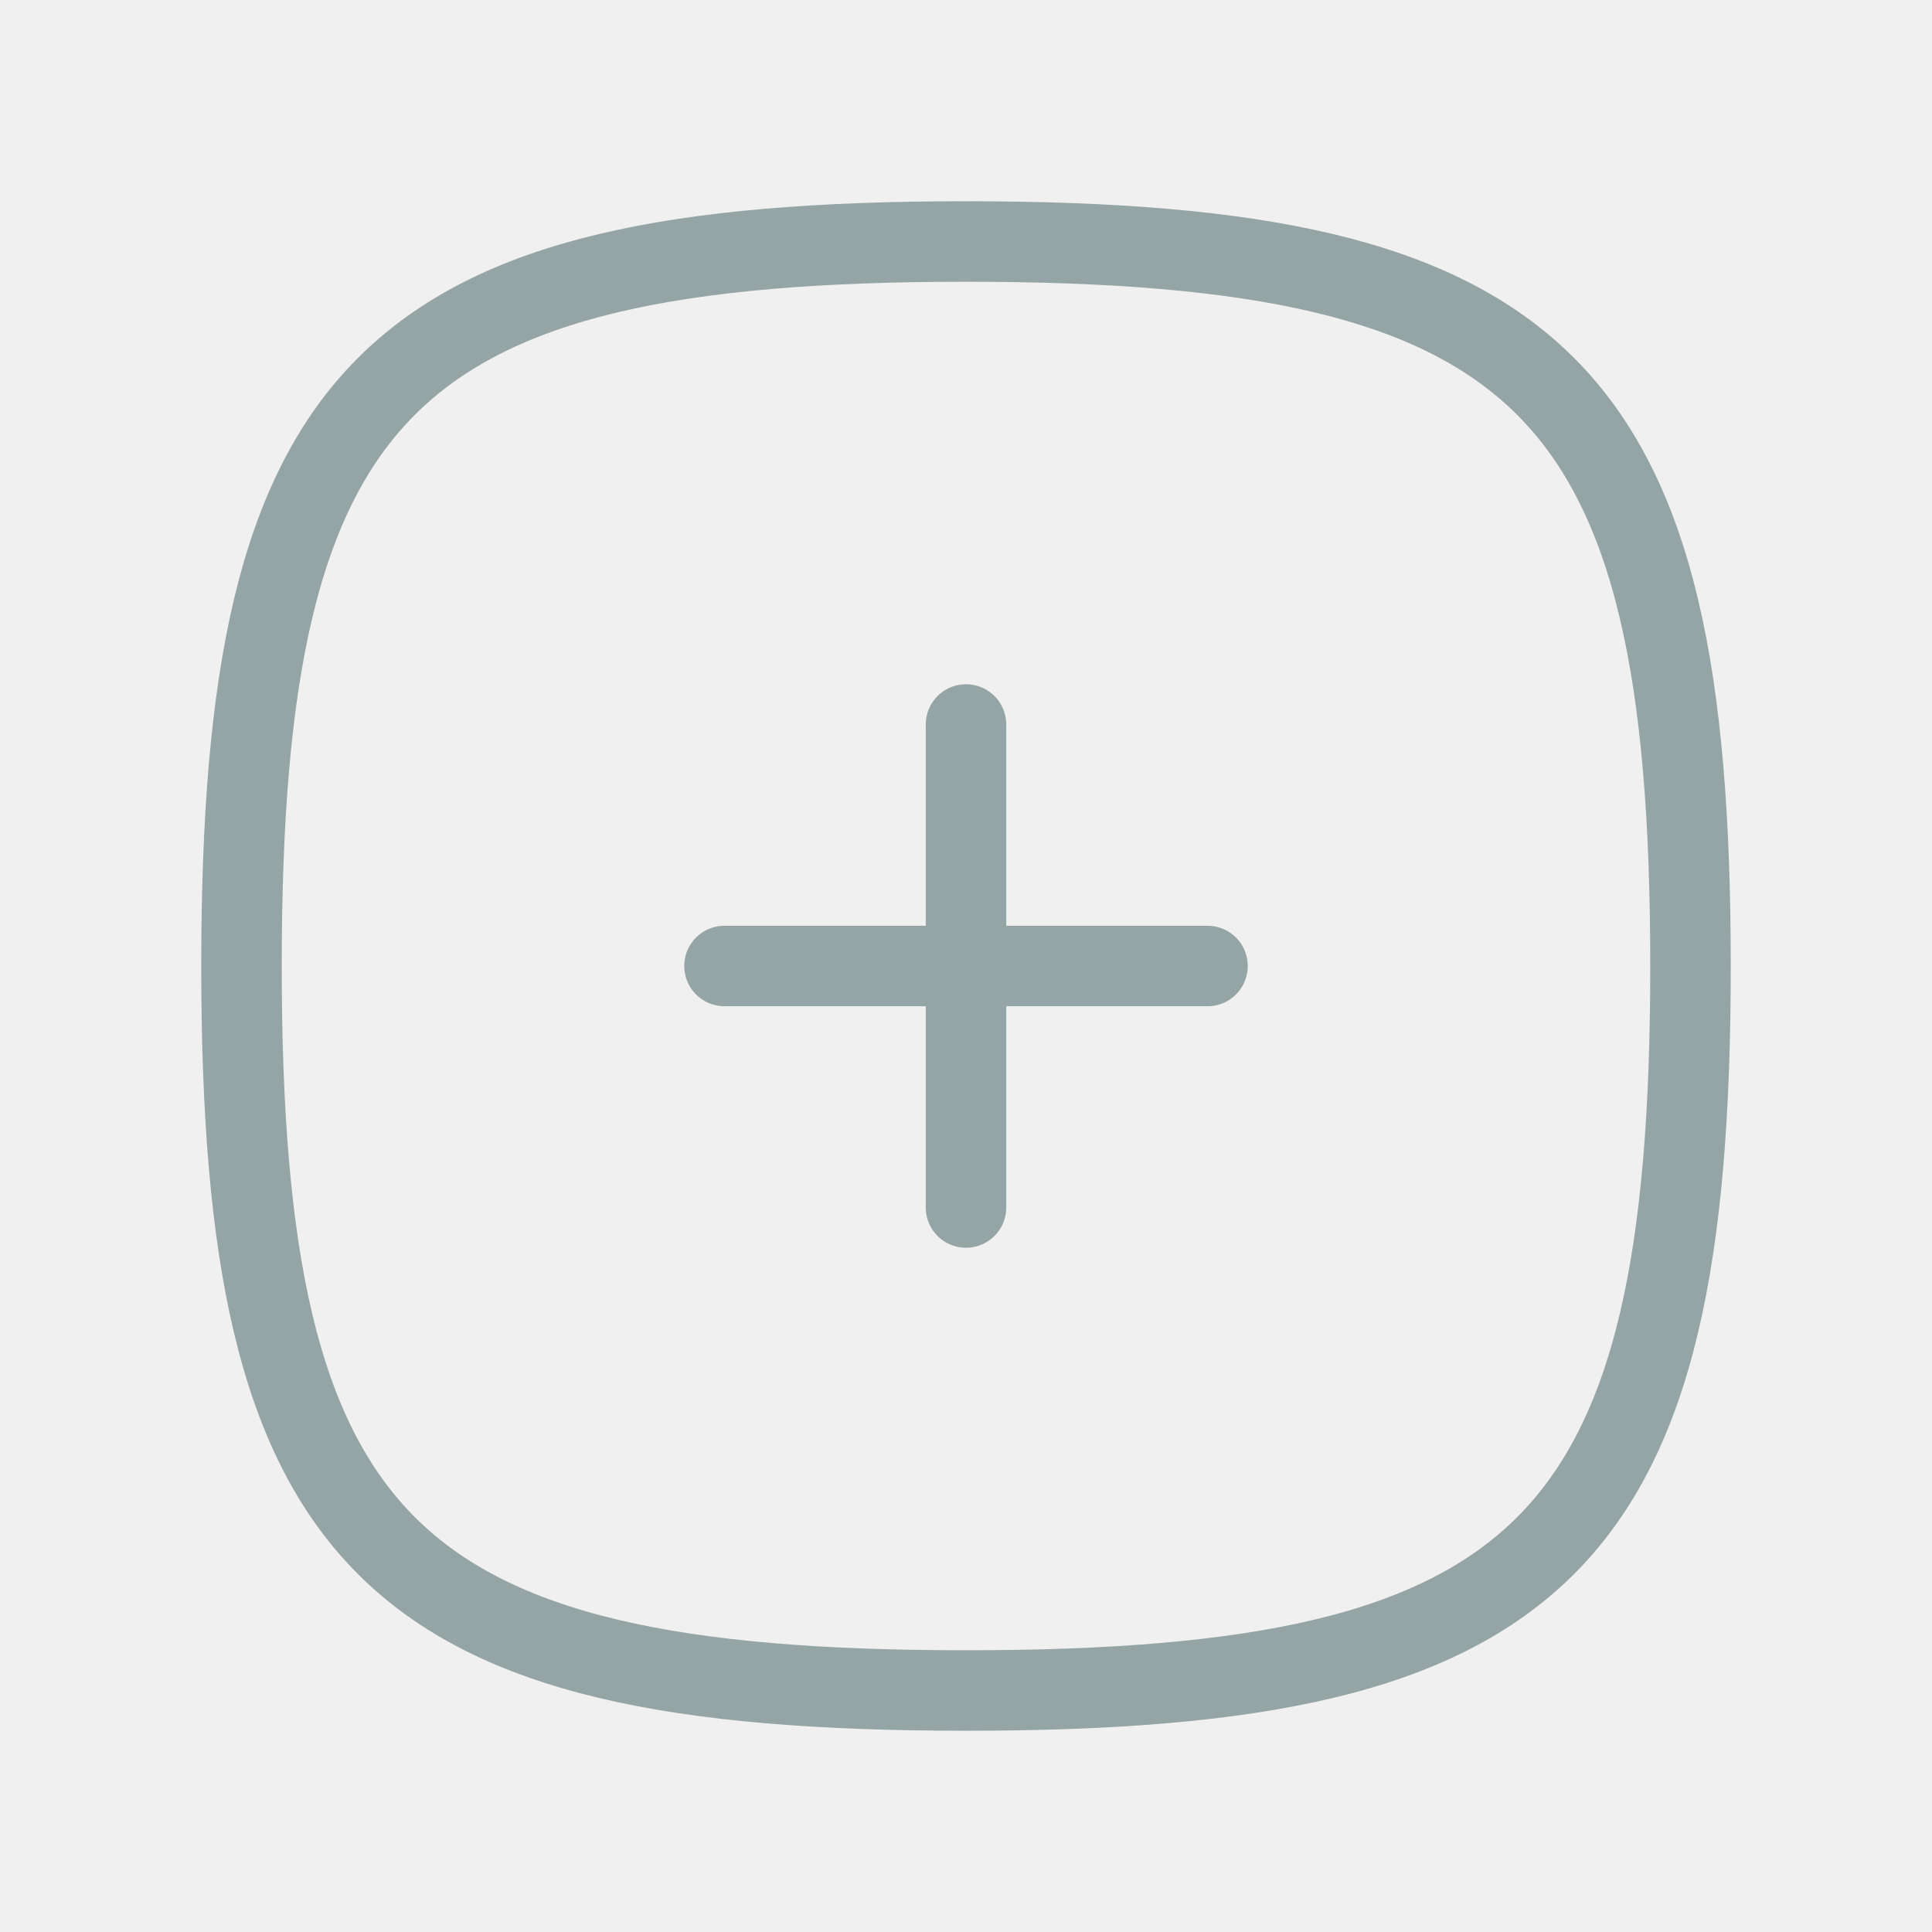
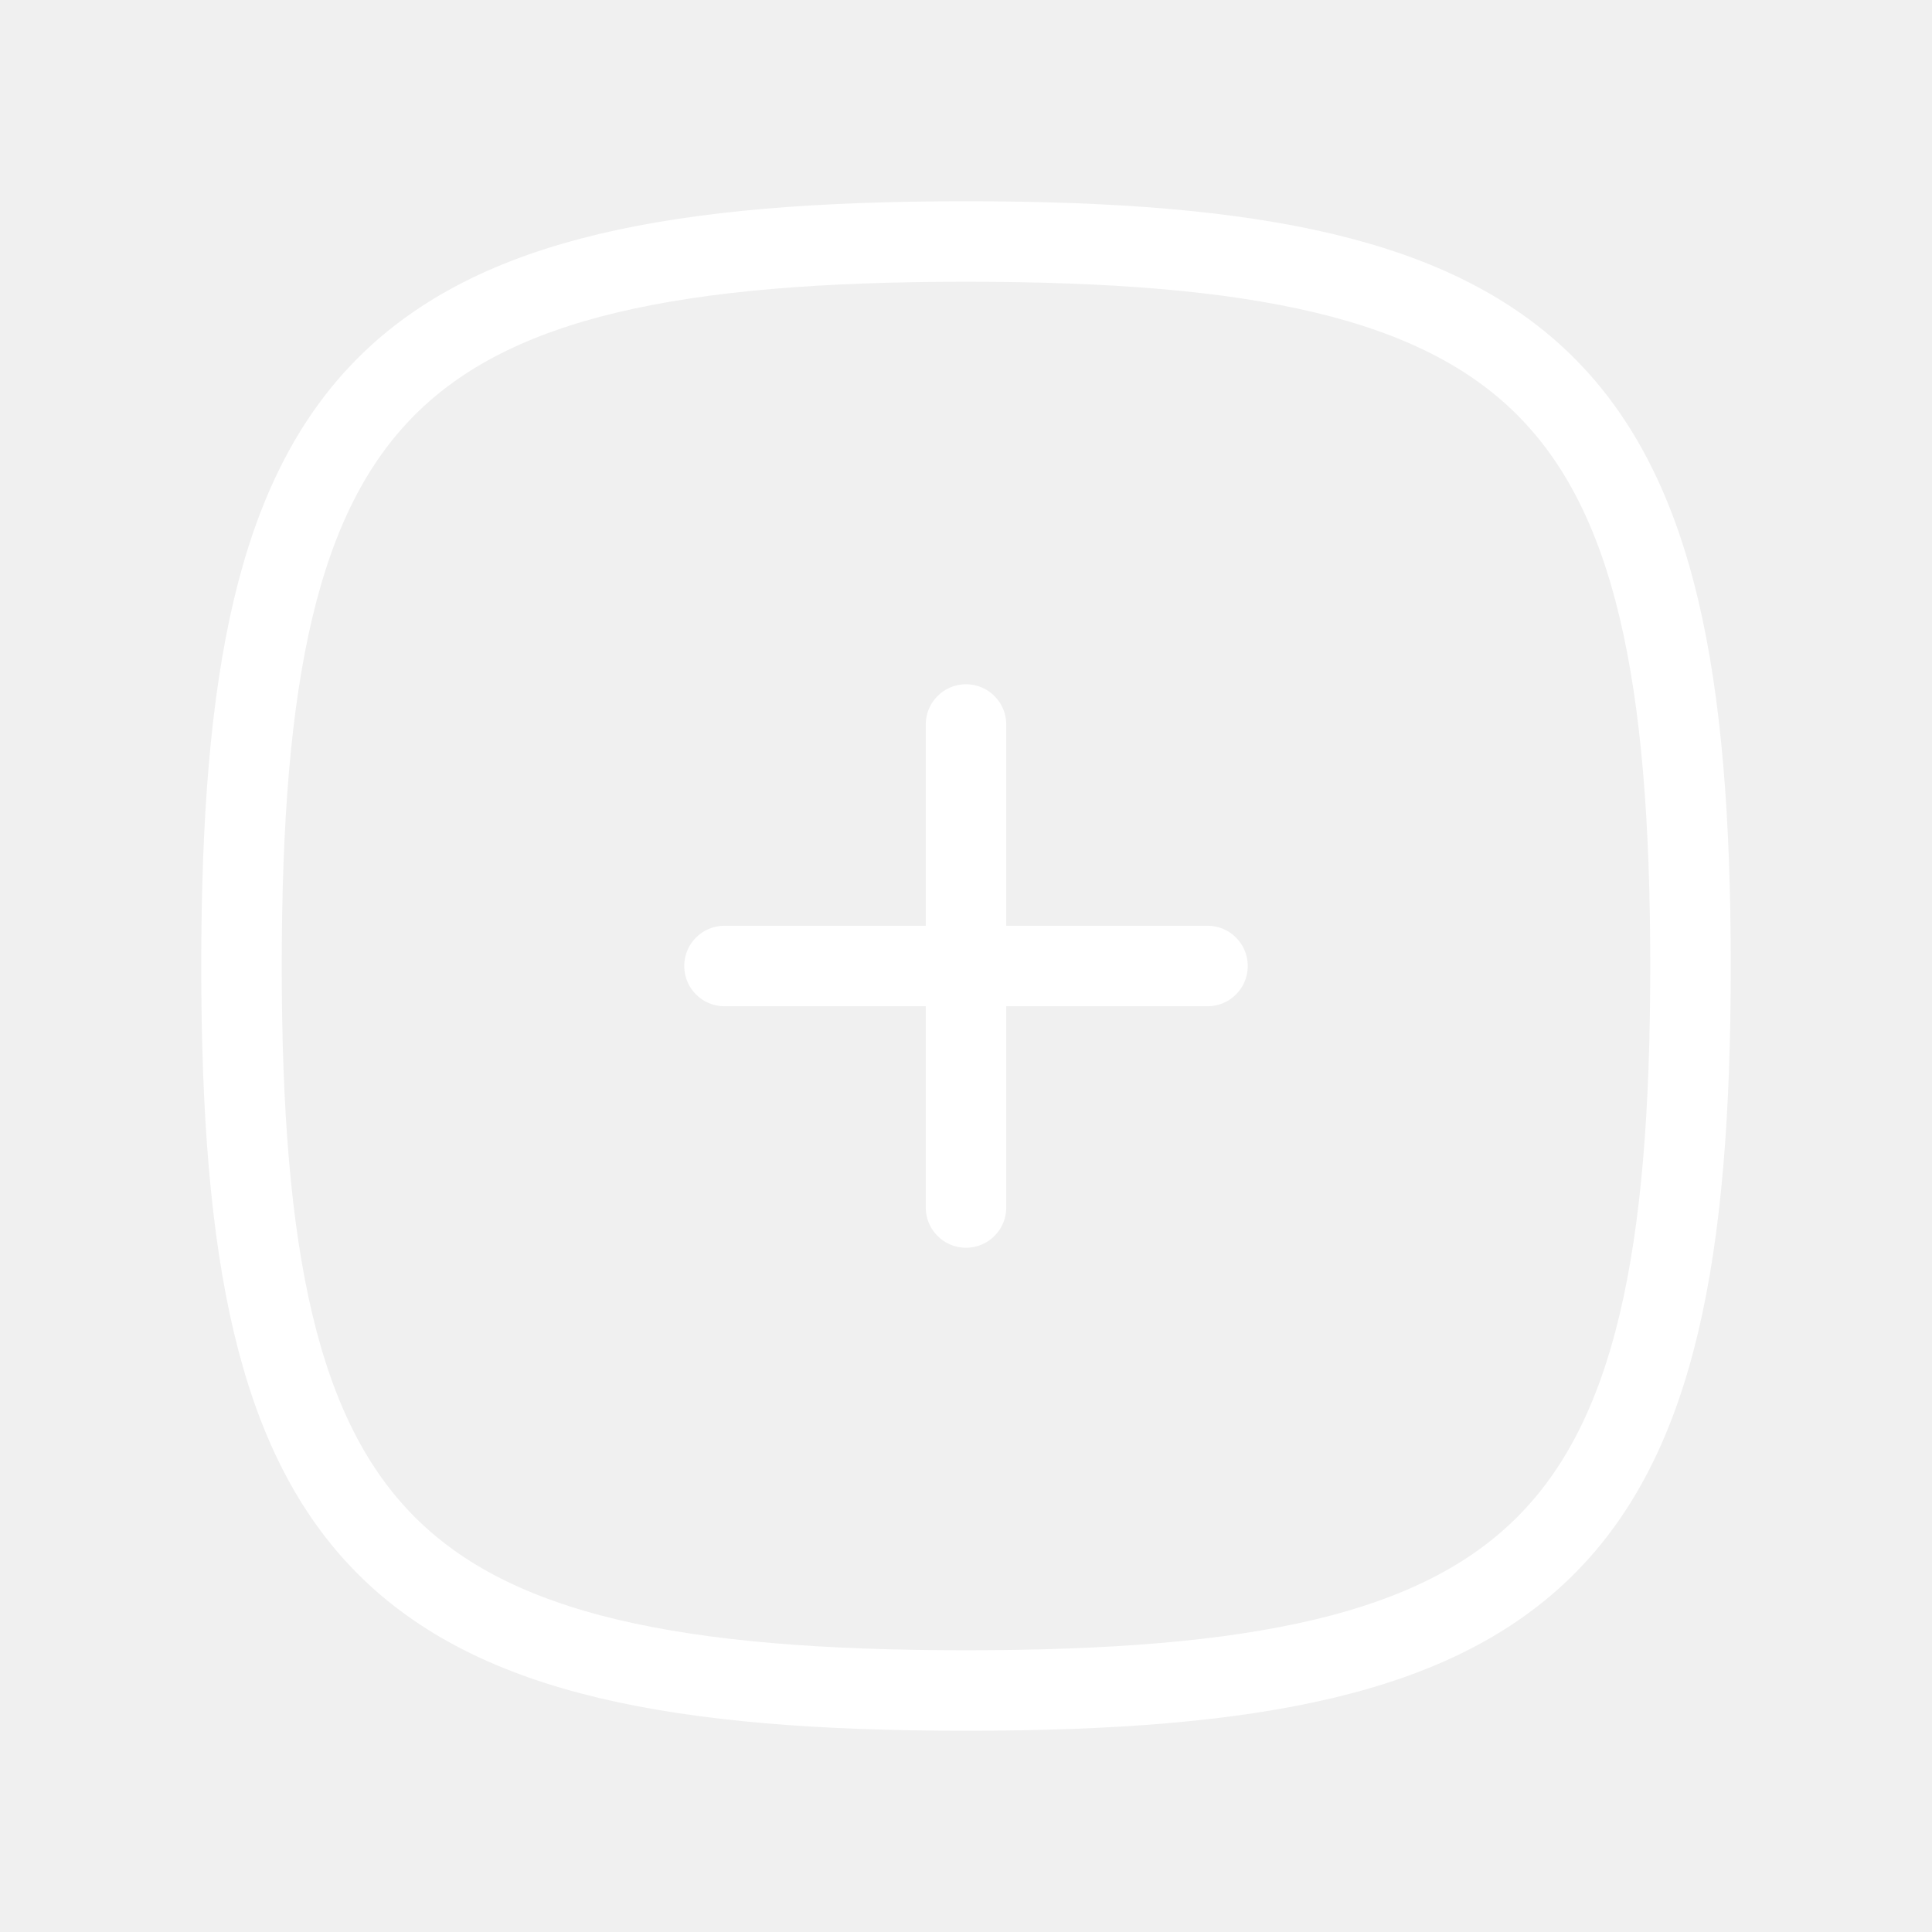
- <svg xmlns="http://www.w3.org/2000/svg" width="30" height="30" viewBox="0 0 24 24" fill="none" stroke="#95a5a6" stroke-width="1" stroke-linecap="round" stroke-linejoin="round" class="icon icon-tabler icons-tabler-outline icon-tabler-square-rounded-plus">
+ <svg xmlns="http://www.w3.org/2000/svg" width="30" height="30" viewBox="0 0 24 24" fill="none" stroke="#fff" stroke-width="1" stroke-linecap="round" stroke-linejoin="round" class="icon icon-tabler icons-tabler-outline icon-tabler-square-rounded-plus">
  <path stroke="none" d="M0 0h24v24H0z" fill="none" />
  <path d="M12 3c7.2 0 9 1.8 9 9s-1.8 9 -9 9s-9 -1.8 -9 -9s1.8 -9 9 -9z" />
  <path d="M15 12h-6" />
  <path d="M12 9v6" />
</svg>
